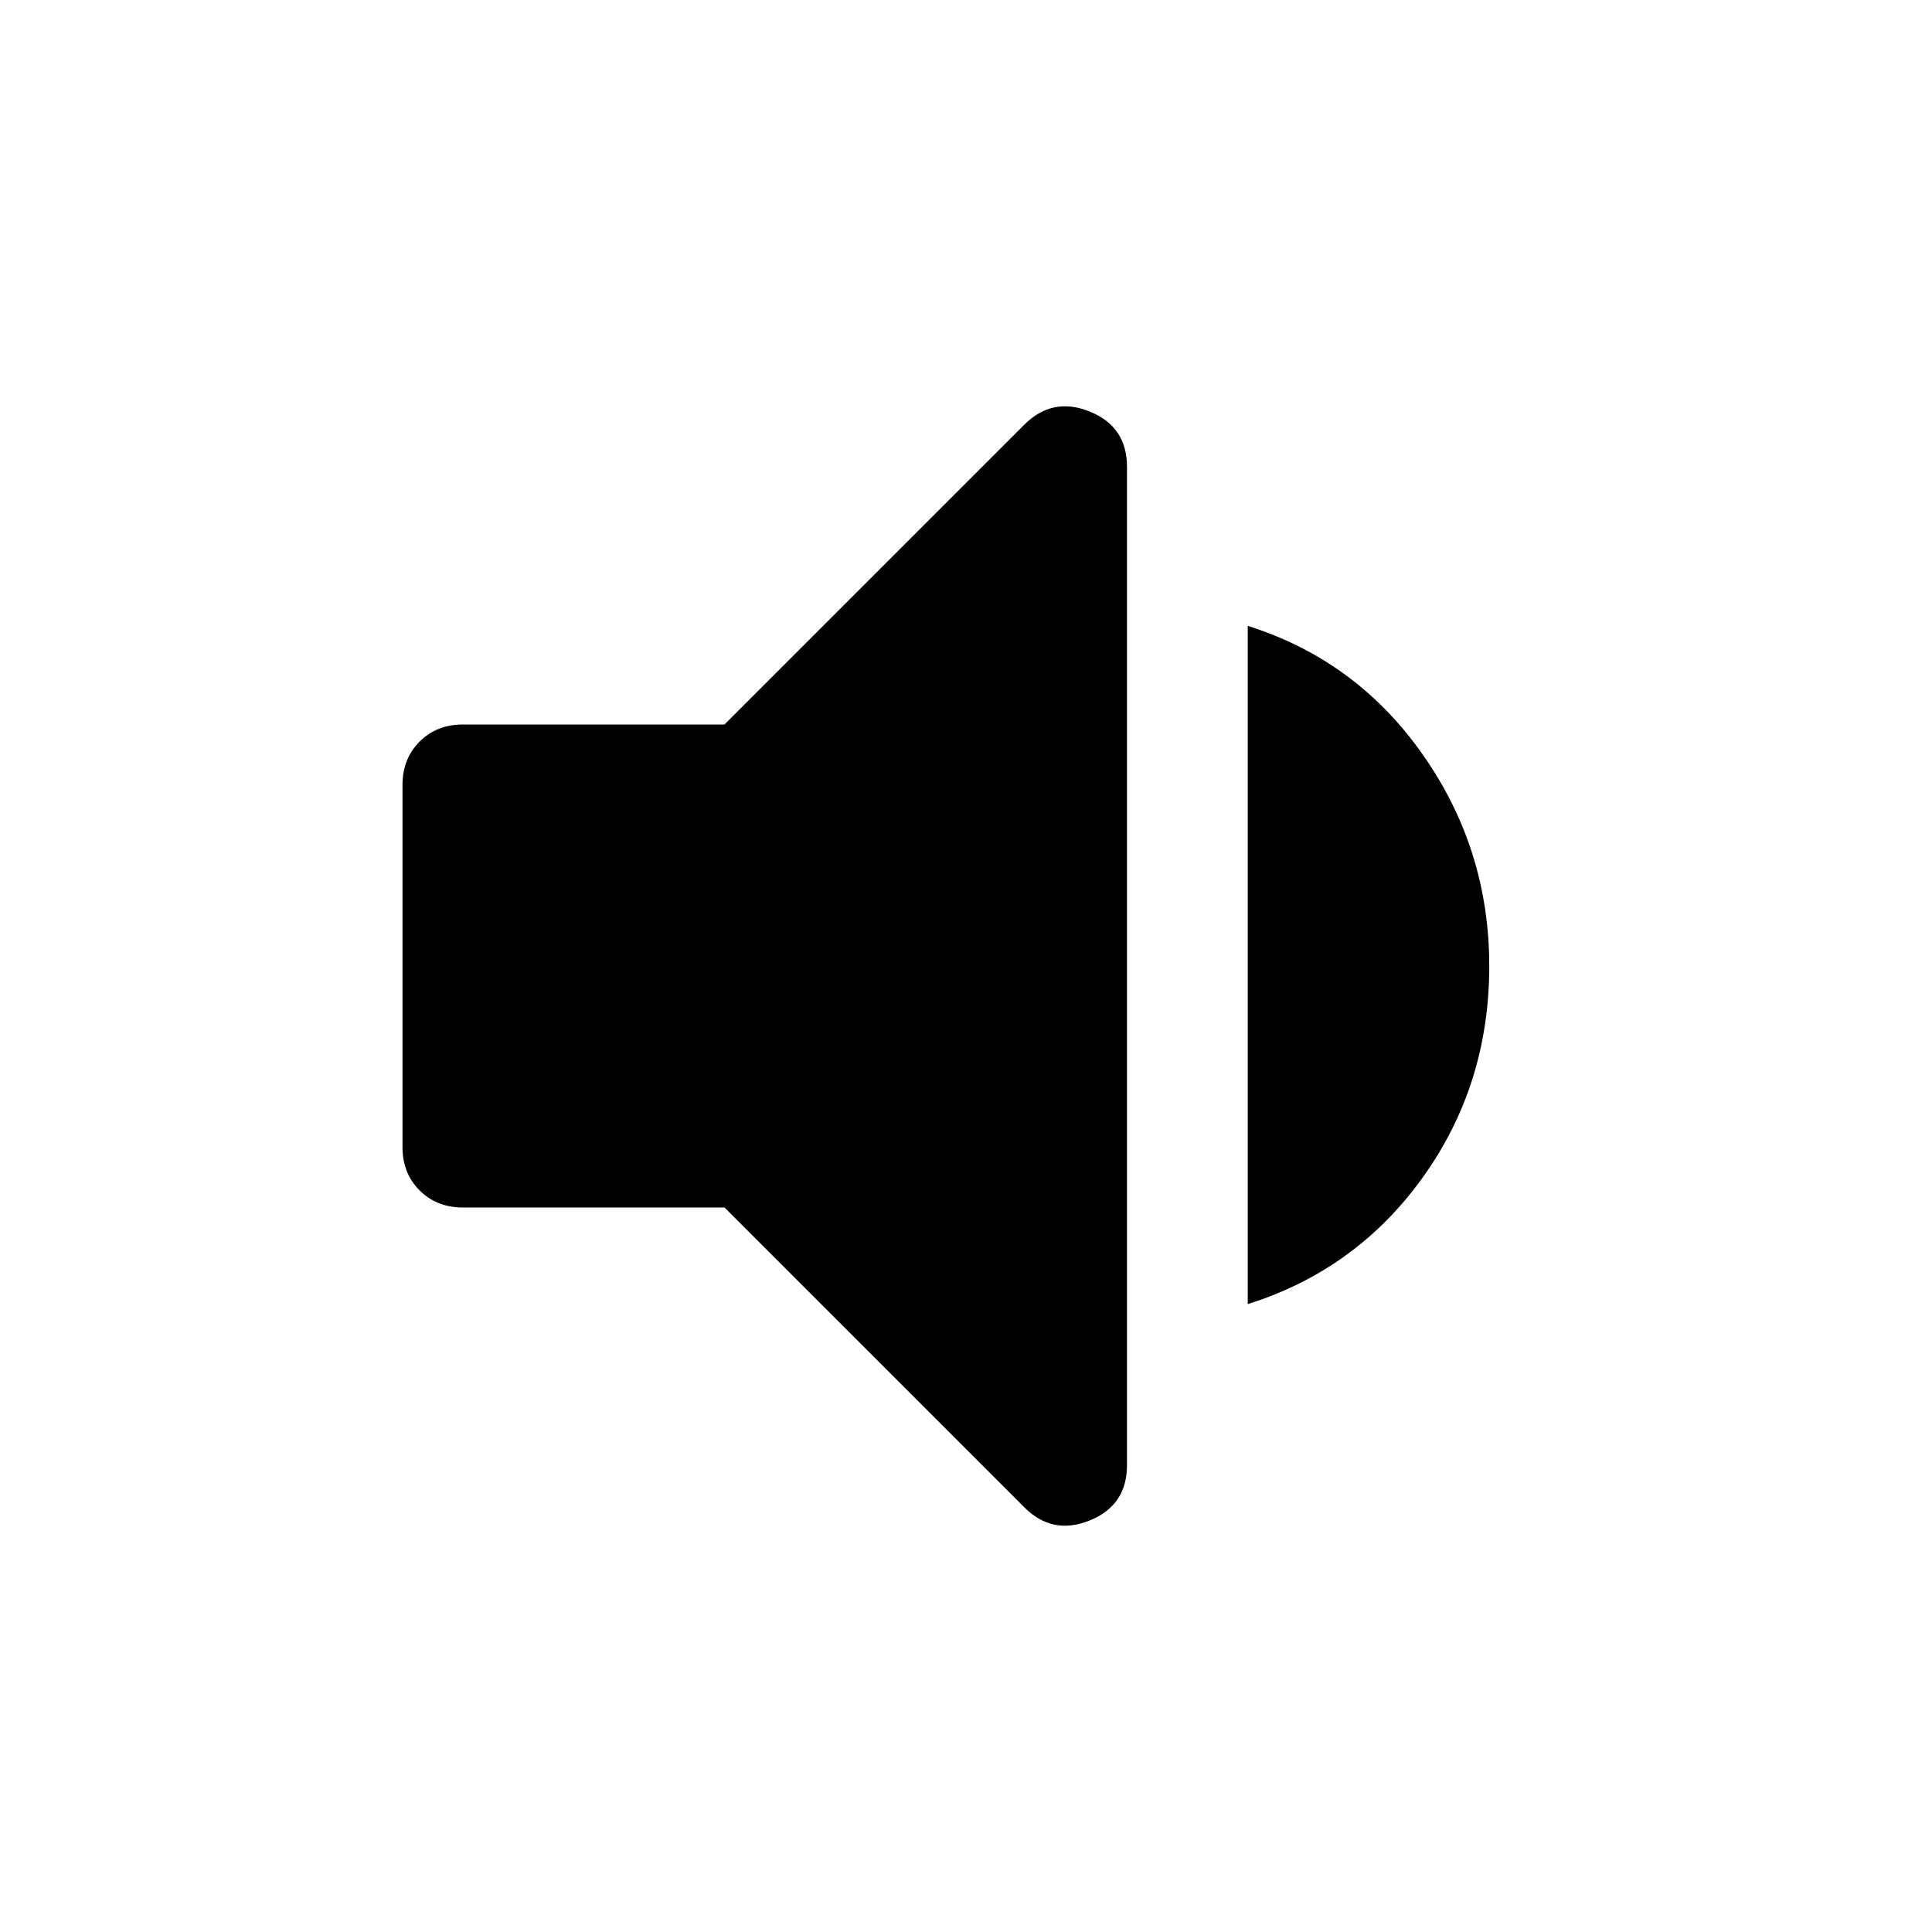
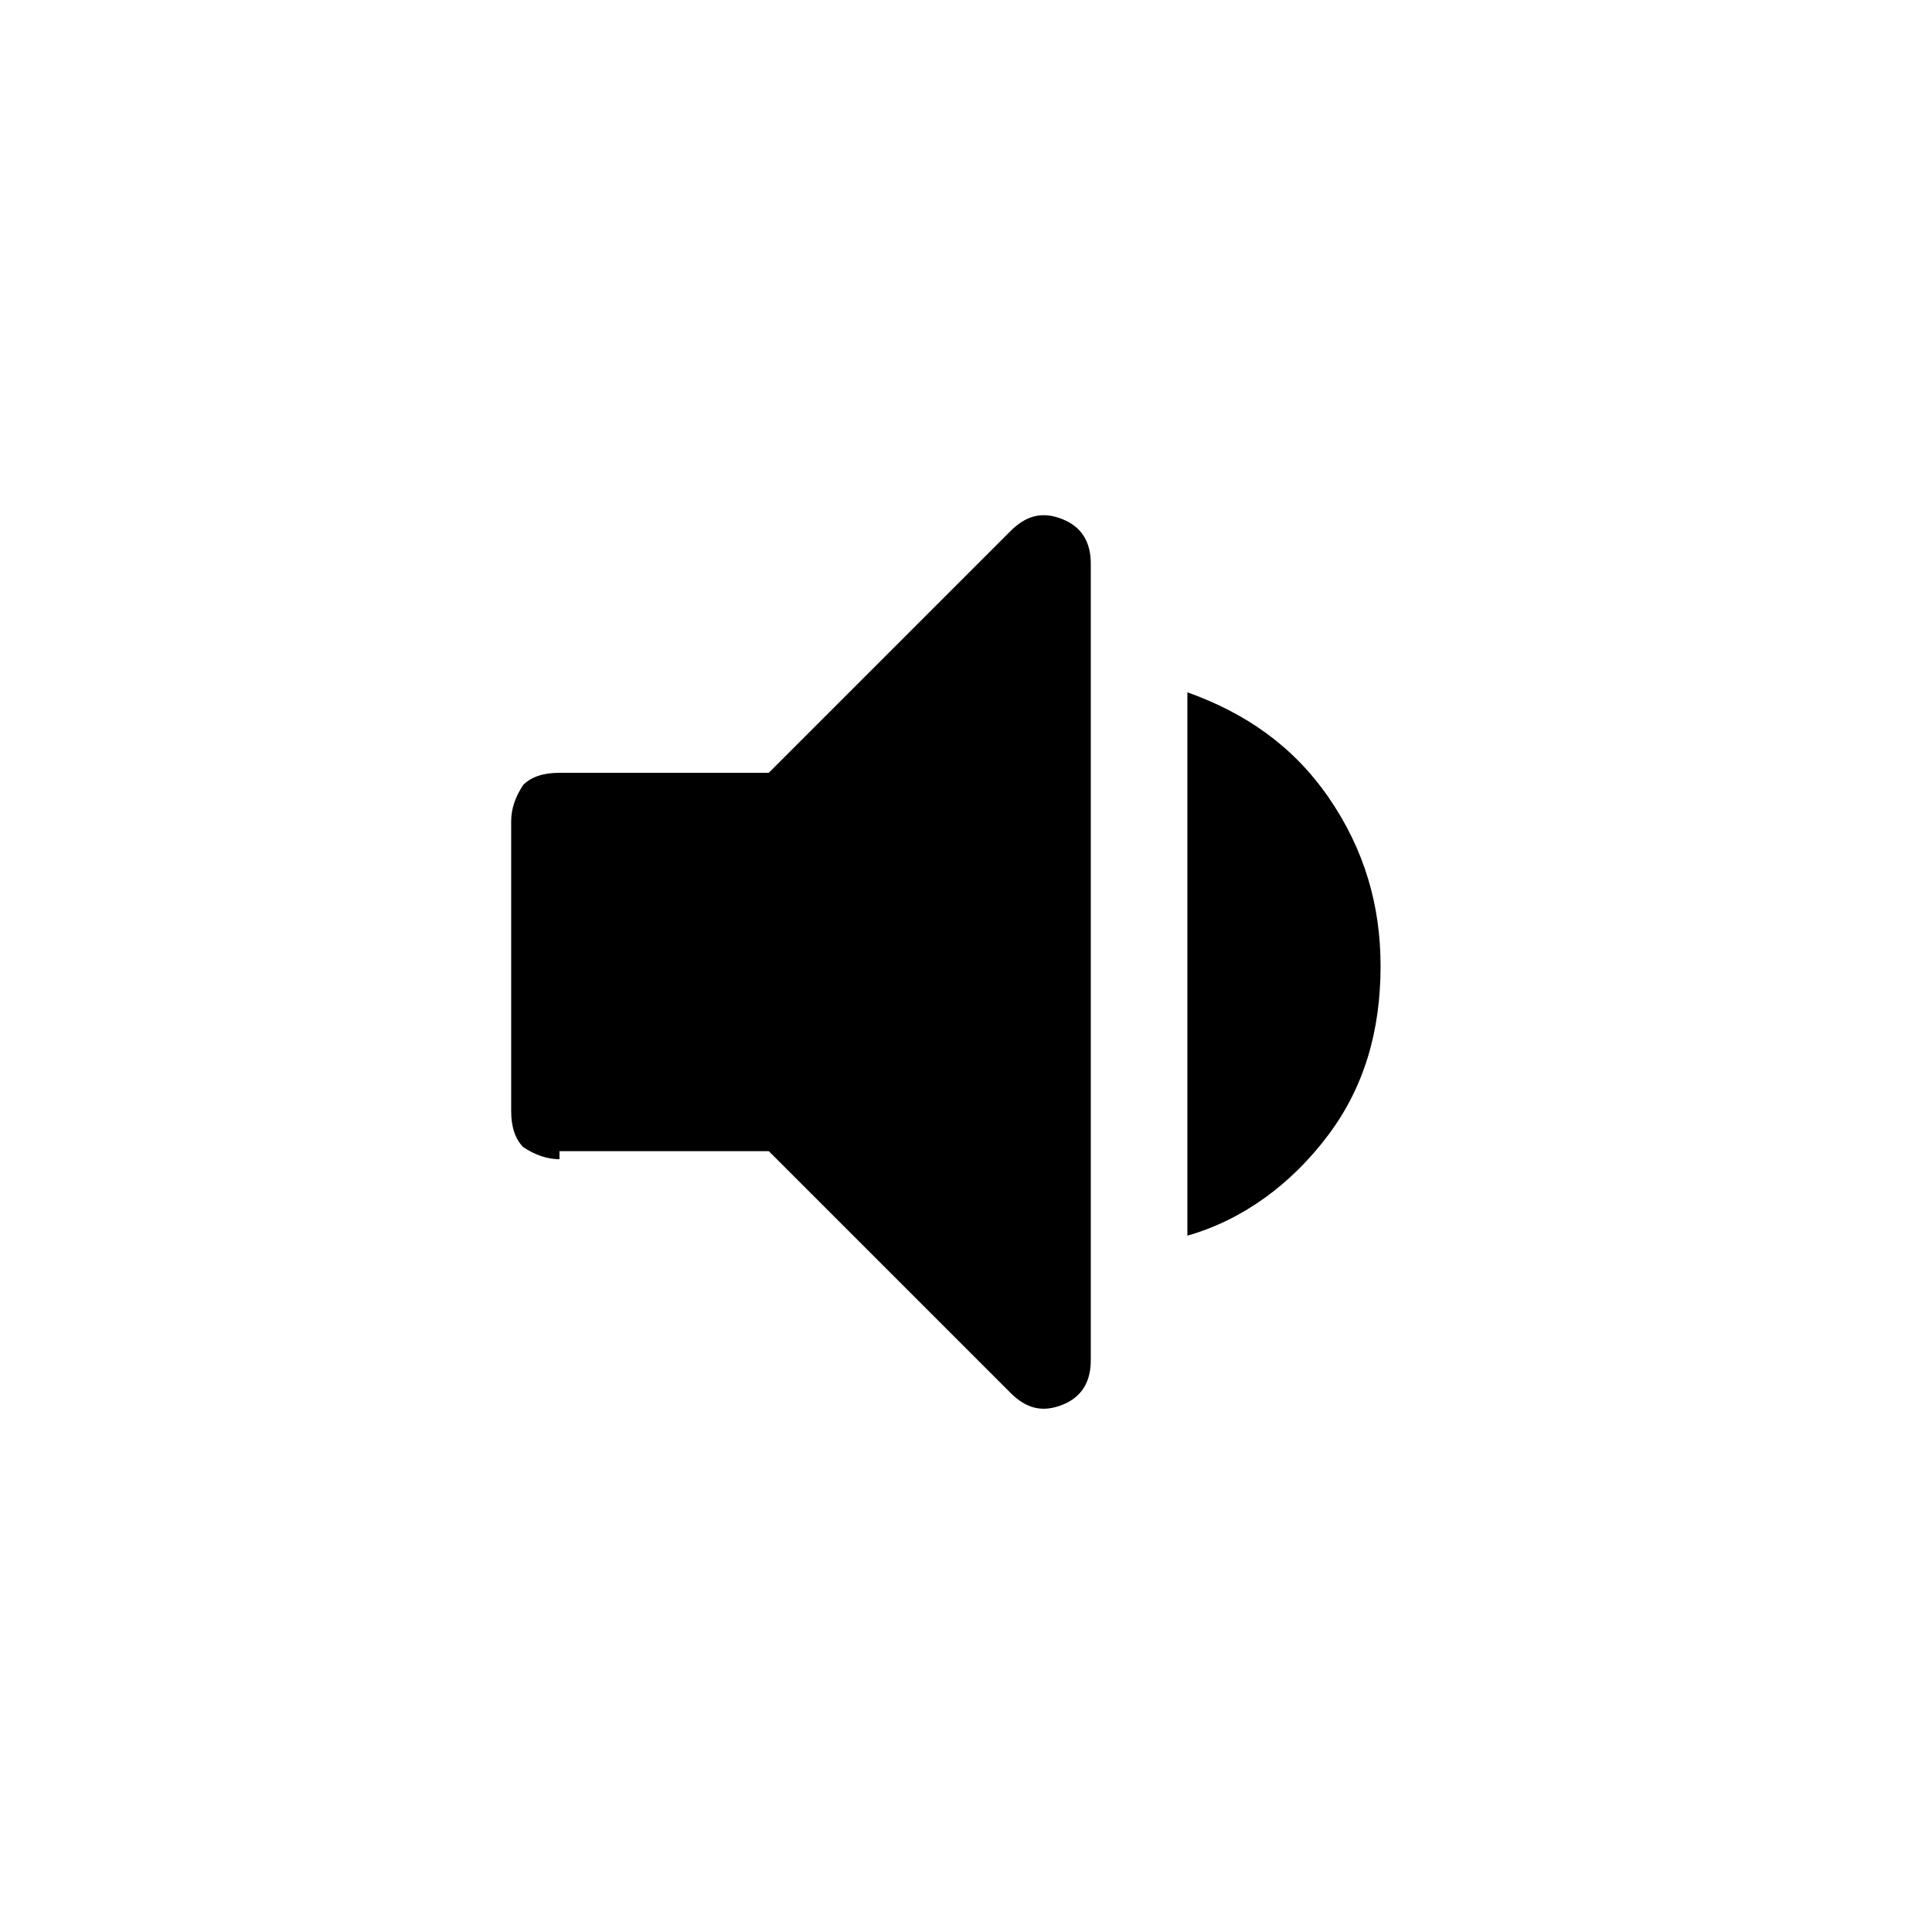
<svg xmlns="http://www.w3.org/2000/svg" viewBox="0 0 48 48">
-   <path d="M11.5 30q-.65 0-1.075-.425Q10 29.15 10 28.5v-9q0-.65.425-1.075Q10.85 18 11.5 18H18l7.45-7.45q.7-.7 1.625-.325Q28 10.6 28 11.6v24.8q0 1-.925 1.375t-1.625-.325L18 30ZM31 32.4V15.55q2.7.85 4.35 3.2Q37 21.1 37 24q0 2.95-1.65 5.25T31 32.4Z" />
+   <path d="M13.9,28.8c-0.3,0-0.6-0.1-0.9-0.3c-0.2-0.2-0.3-0.5-0.3-0.9v-7.2c0-0.3,0.1-0.6,0.3-0.9c0.2-0.2,0.5-0.3,0.9-0.3h5.2l6-6   c0.4-0.4,0.8-0.5,1.3-0.3c0.5,0.2,0.7,0.6,0.7,1.1v19.8c0,0.5-0.2,0.9-0.7,1.1c-0.5,0.2-0.9,0.1-1.3-0.3l-6-6H13.9z M29.5,30.7V17.2   c1.4,0.5,2.6,1.3,3.5,2.6s1.3,2.7,1.3,4.2c0,1.6-0.4,3-1.3,4.2C32.1,29.4,30.9,30.3,29.5,30.7z" />
</svg>
